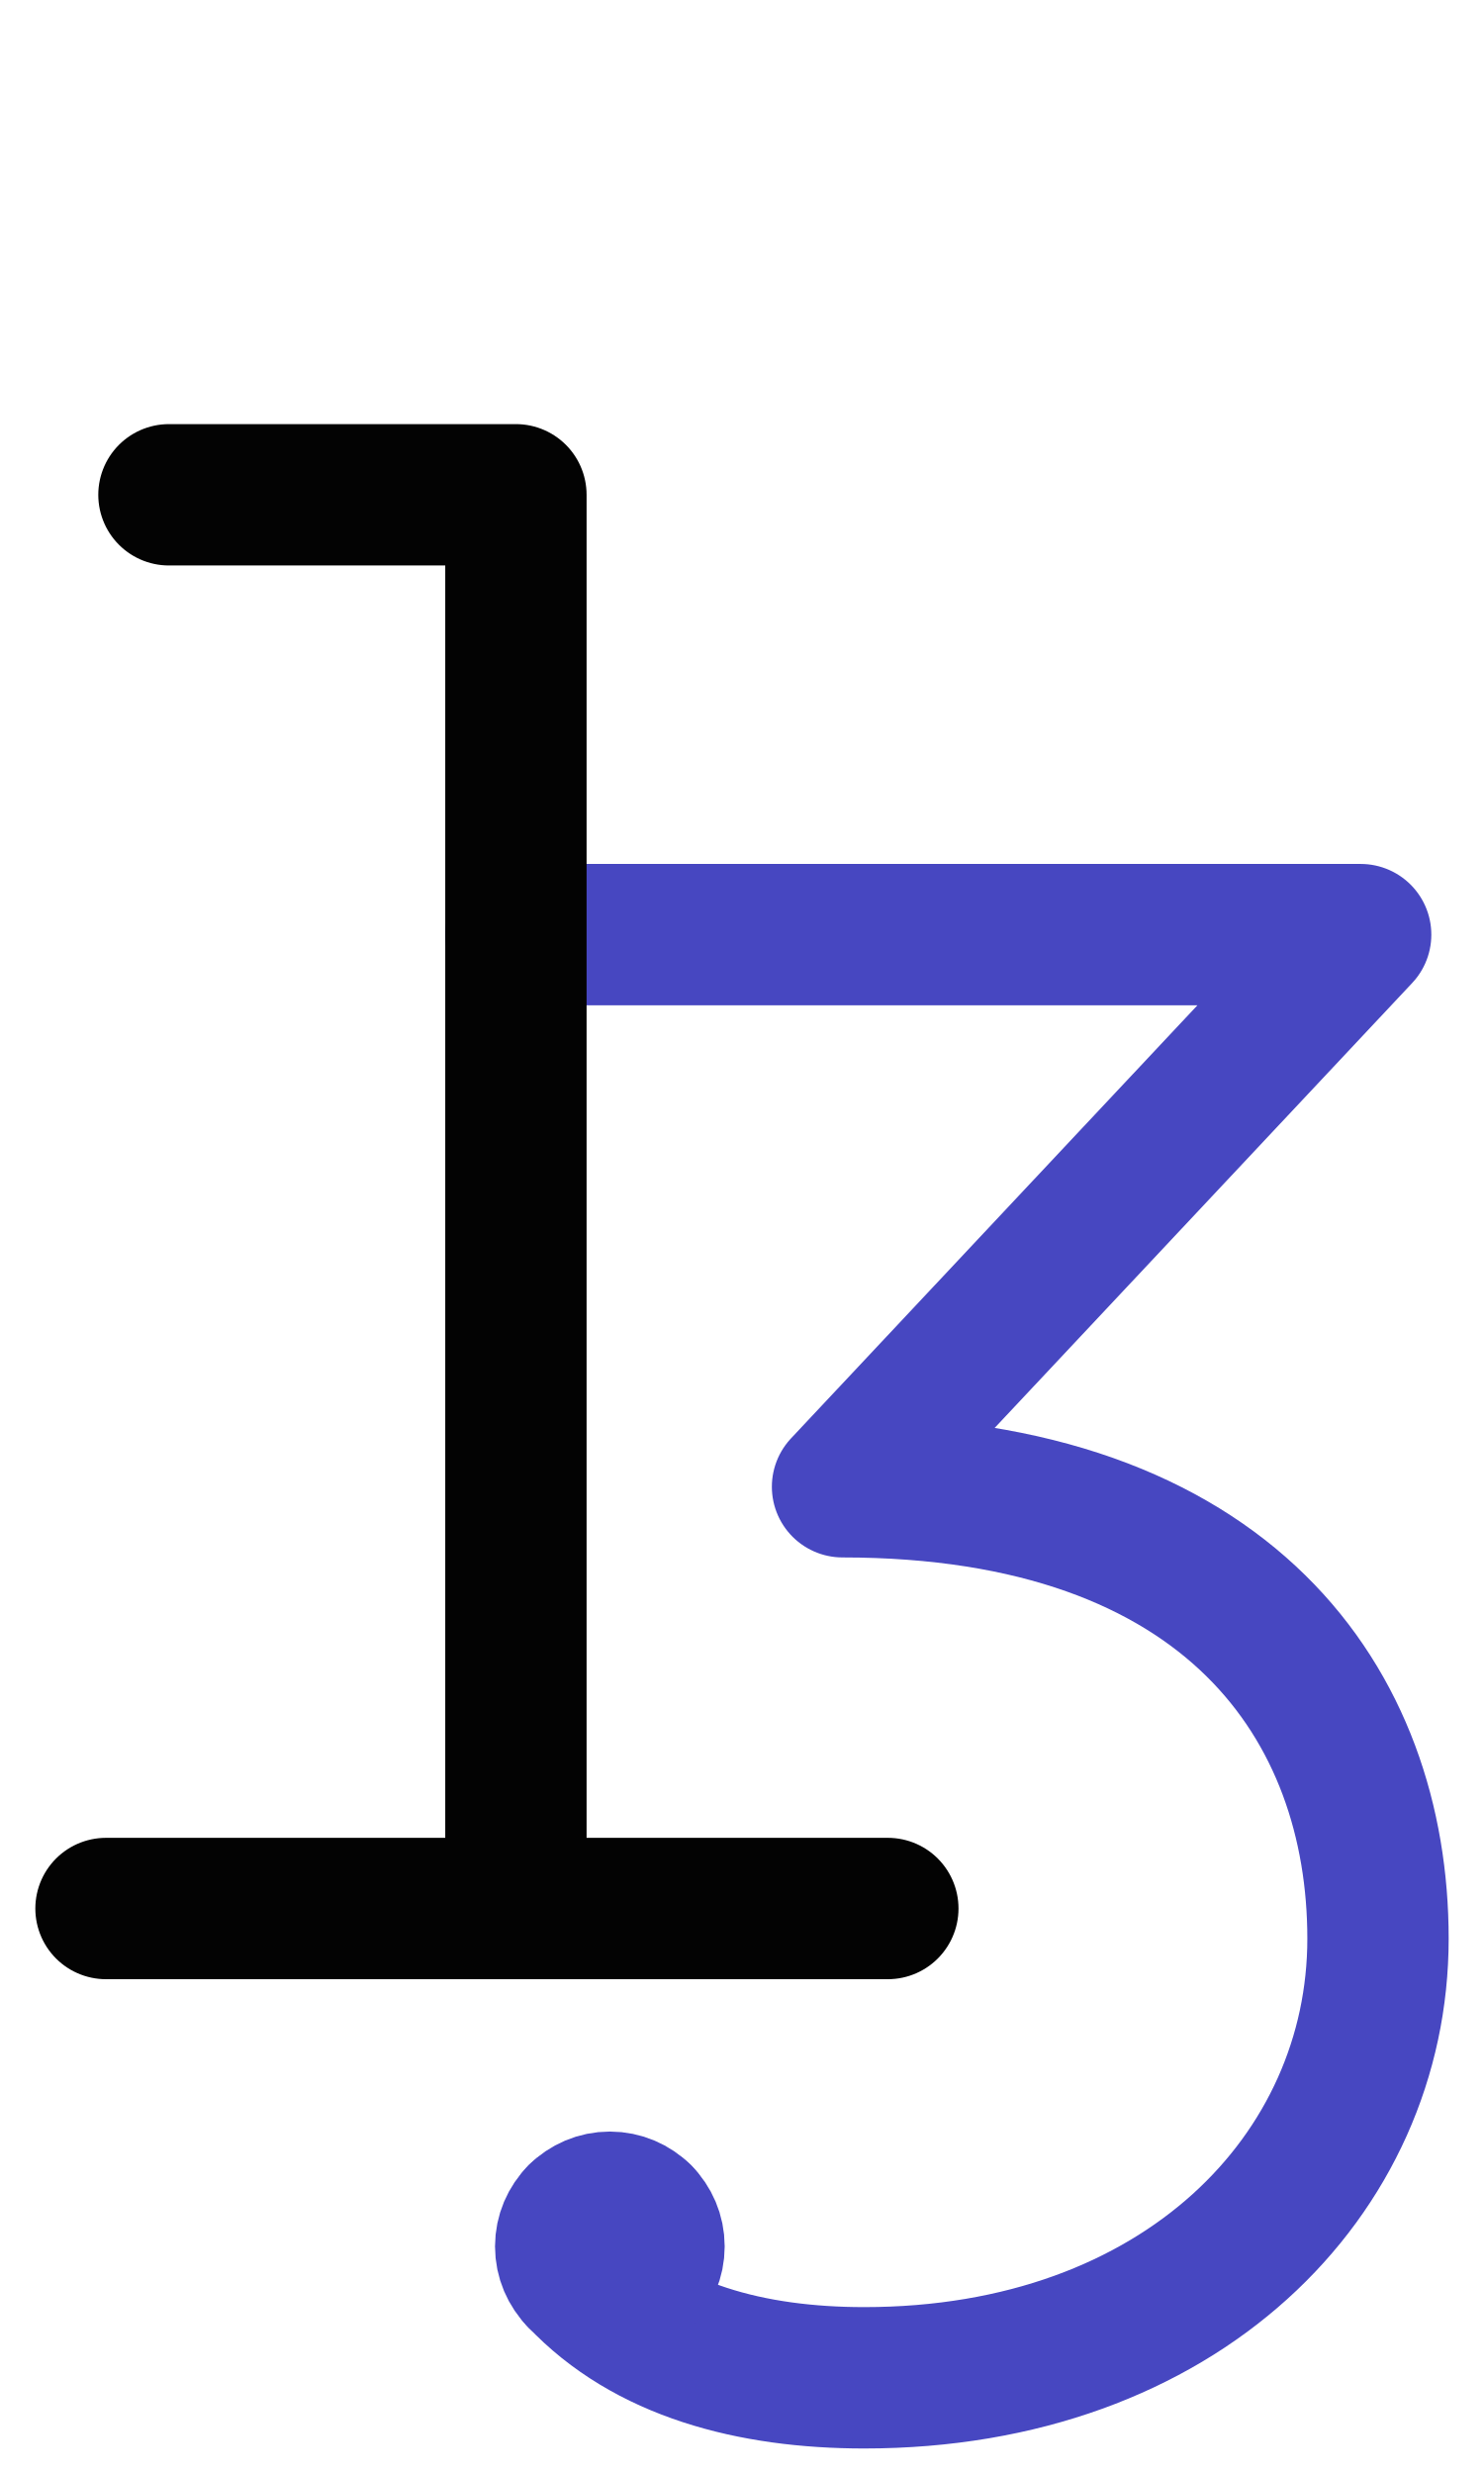
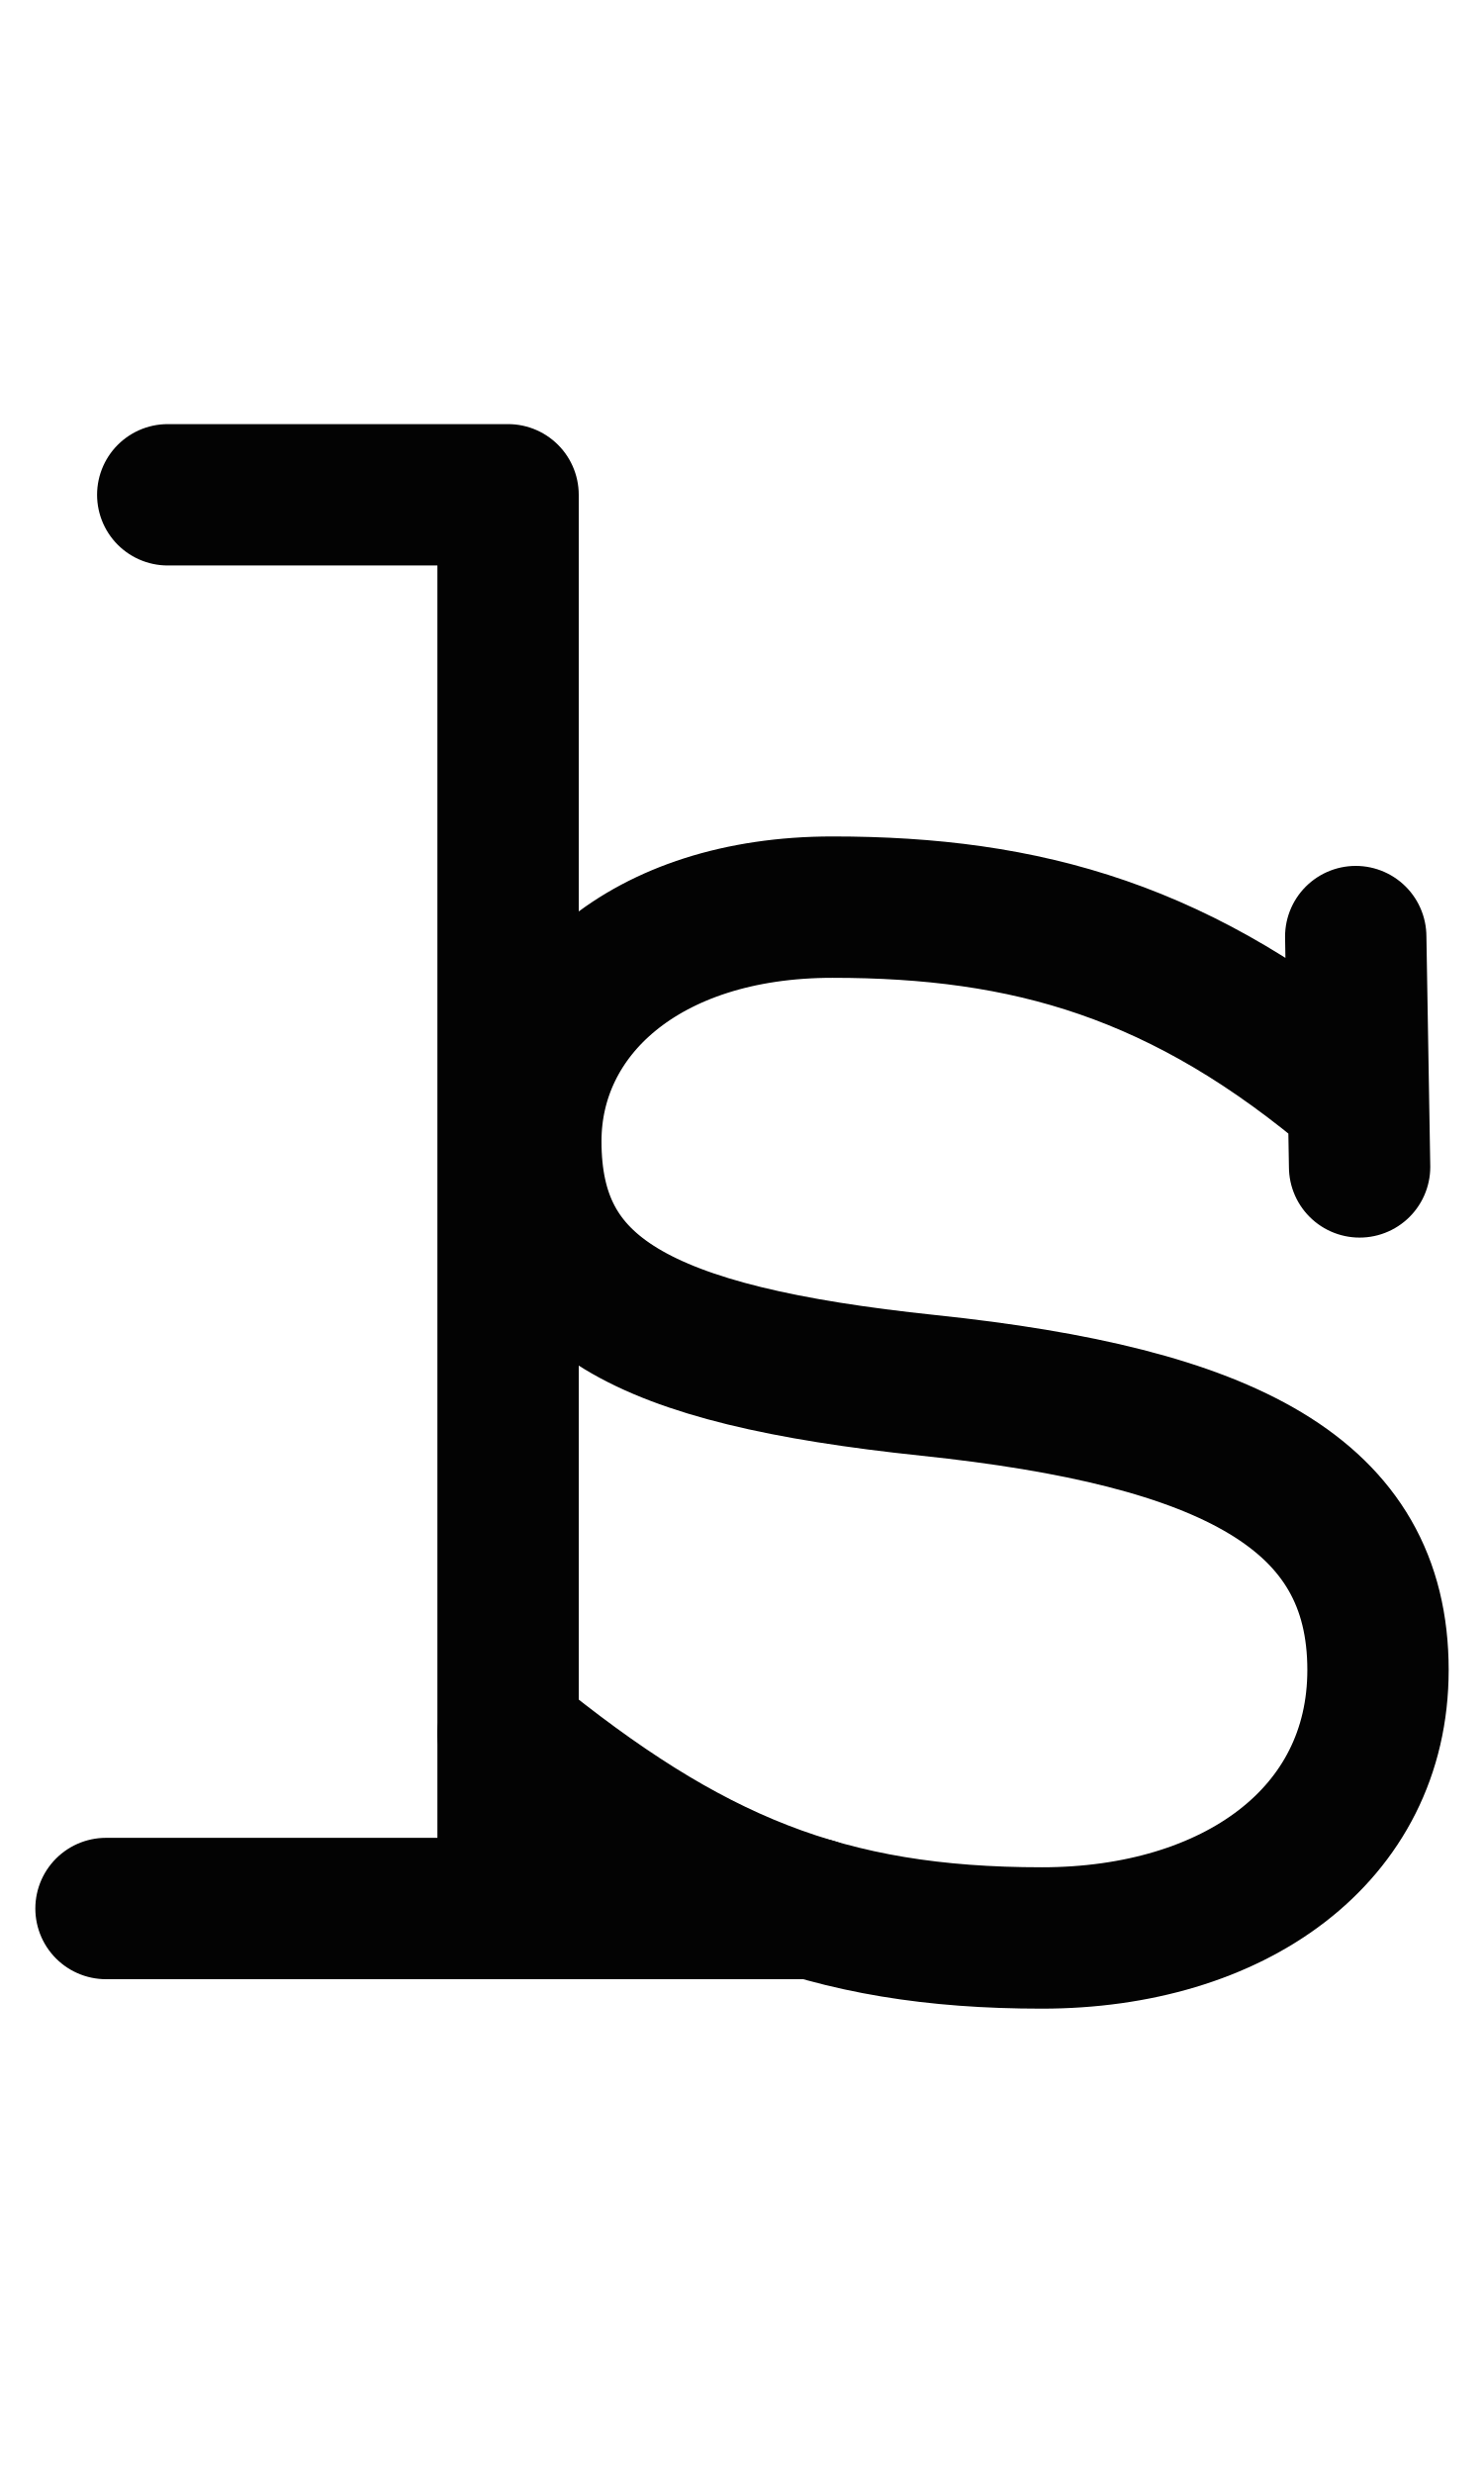
<svg xmlns="http://www.w3.org/2000/svg" width="1008" height="1680" viewBox="0 0 63 105" version="1.1" id="svg5" xml:space="preserve">
  <defs id="defs2" />
-   <g id="layer3" style="display:inline;opacity:0.5;stroke-width:3.6;stroke-dasharray:none" transform="matrix(0.8333333,0,0,0.8333333,-157.9762,-173.0963)" />
+   <g id="layer3" style="display:inline;opacity:1;stroke-width:0.024;stroke-dasharray:none" transform="matrix(126.1257,-0.3145747,0.3145747,126.1257,-32027.321,-34096.903)" />
  <g id="layer2" style="display:inline" />
  <g id="layer1" style="display:inline">
-     <path style="display:inline;fill:none;fill-opacity:1;stroke:#4747c1;stroke-width:6;stroke-linecap:round;stroke-linejoin:round;stroke-miterlimit:2.613;stroke-dasharray:none;stroke-opacity:1" d="m 21.902,39.667 h 35.862 l -21.996,23.433 c 16.462,0 22.732,9.315 22.732,19.181 0,10.003 -8.361,18.636 -21.815,18.636 -4.789,0 -9.22,-1.167 -12.12,-4.25" id="path1532" />
-     <path style="display:inline;fill:none;stroke:#4747c1;stroke-width:6;stroke-linecap:round;stroke-linejoin:round;stroke-miterlimit:2.613;stroke-dasharray:none;stroke-opacity:1" d="m 24.564,94.015 2.652,2.652" id="path6295" />
-     <circle style="display:inline;fill:none;fill-opacity:1;stroke:#4747c1;stroke-width:6;stroke-linecap:round;stroke-linejoin:round;stroke-dasharray:none;stroke-opacity:1" id="circle72" cx="25.89" cy="95.341" r="1.875" />
-     <path style="display:inline;fill:none;stroke:#030303;stroke-width:6;stroke-linecap:round;stroke-linejoin:round;stroke-dasharray:none" d="m 7.172,21 h 14.73 v 60" id="path2529" />
-     <path style="display:inline;fill:none;stroke:#030303;stroke-width:6;stroke-linecap:round;stroke-linejoin:round;stroke-dasharray:none" d="M 4.5,81 H 37.691" id="path2531" />
-     <path style="display:inline;fill:none;stroke:#4747c1;stroke-width:6;stroke-linecap:round;stroke-linejoin:round;stroke-miterlimit:2.613;stroke-dasharray:none;stroke-opacity:1" d="m 27.216,94.015 -2.652,2.652" id="path1" />
+     <path style="fill:none;stroke:#030303;stroke-width:6;stroke-linecap:round;stroke-linejoin:round" d="M 21.569,73.575 C 29.229,79.826 35.08,82.25 44.228,82.25 52.362,82.25 58.5,77.914 58.5,70.874 58.5,63.382 52.152,60.134 39.417,58.798 27.142,57.51 22.535,54.872 22.535,48.435 c 0,-5.476 4.817,-9.935 12.804,-9.935 8.241,0 14.91,1.841 22.332,8.178 l 0.048,2.847 L 57.555,39.75" id="path1975" />
+     <path style="display:inline;fill:none;stroke:#030303;stroke-width:6;stroke-linecap:round;stroke-linejoin:round;stroke-dasharray:none" d="M 7.121,21 H 21.569 v 60" id="path2529" />
+     <path style="display:inline;fill:none;stroke:#030303;stroke-width:6;stroke-linecap:round;stroke-linejoin:round;stroke-dasharray:none" d="M 4.5,81 H 34.518" id="path2531" />
  </g>
</svg>
